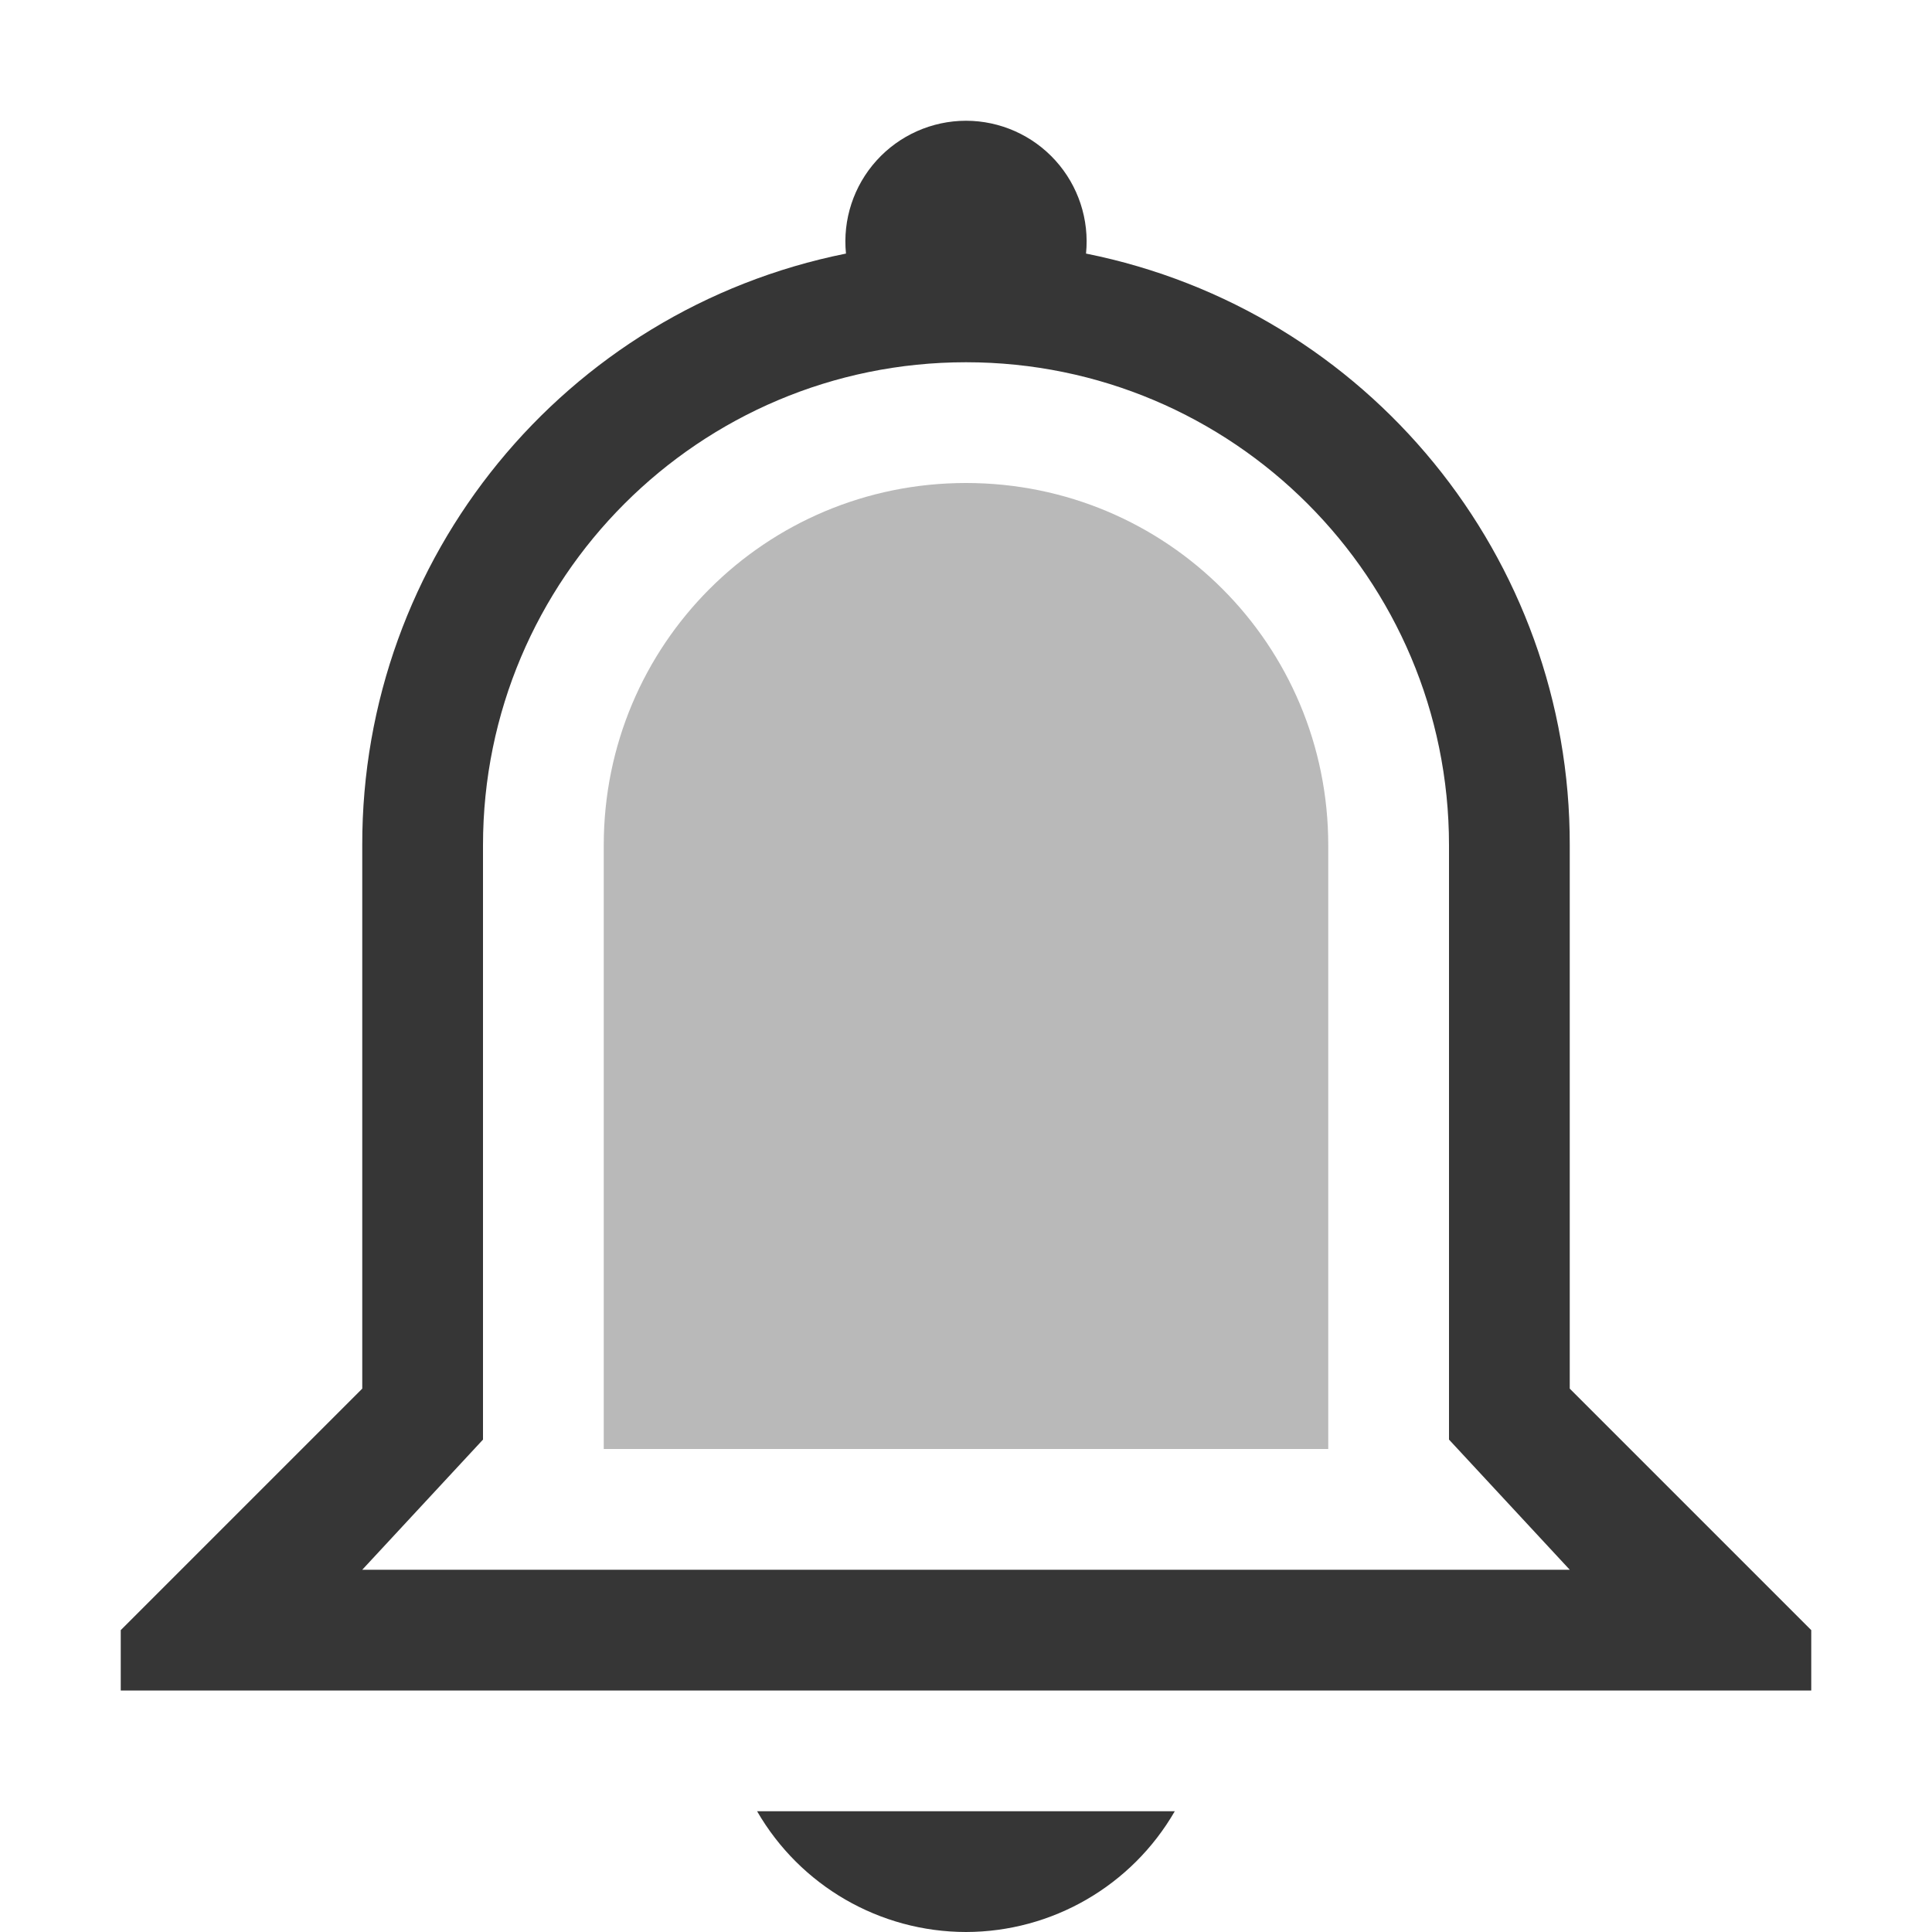
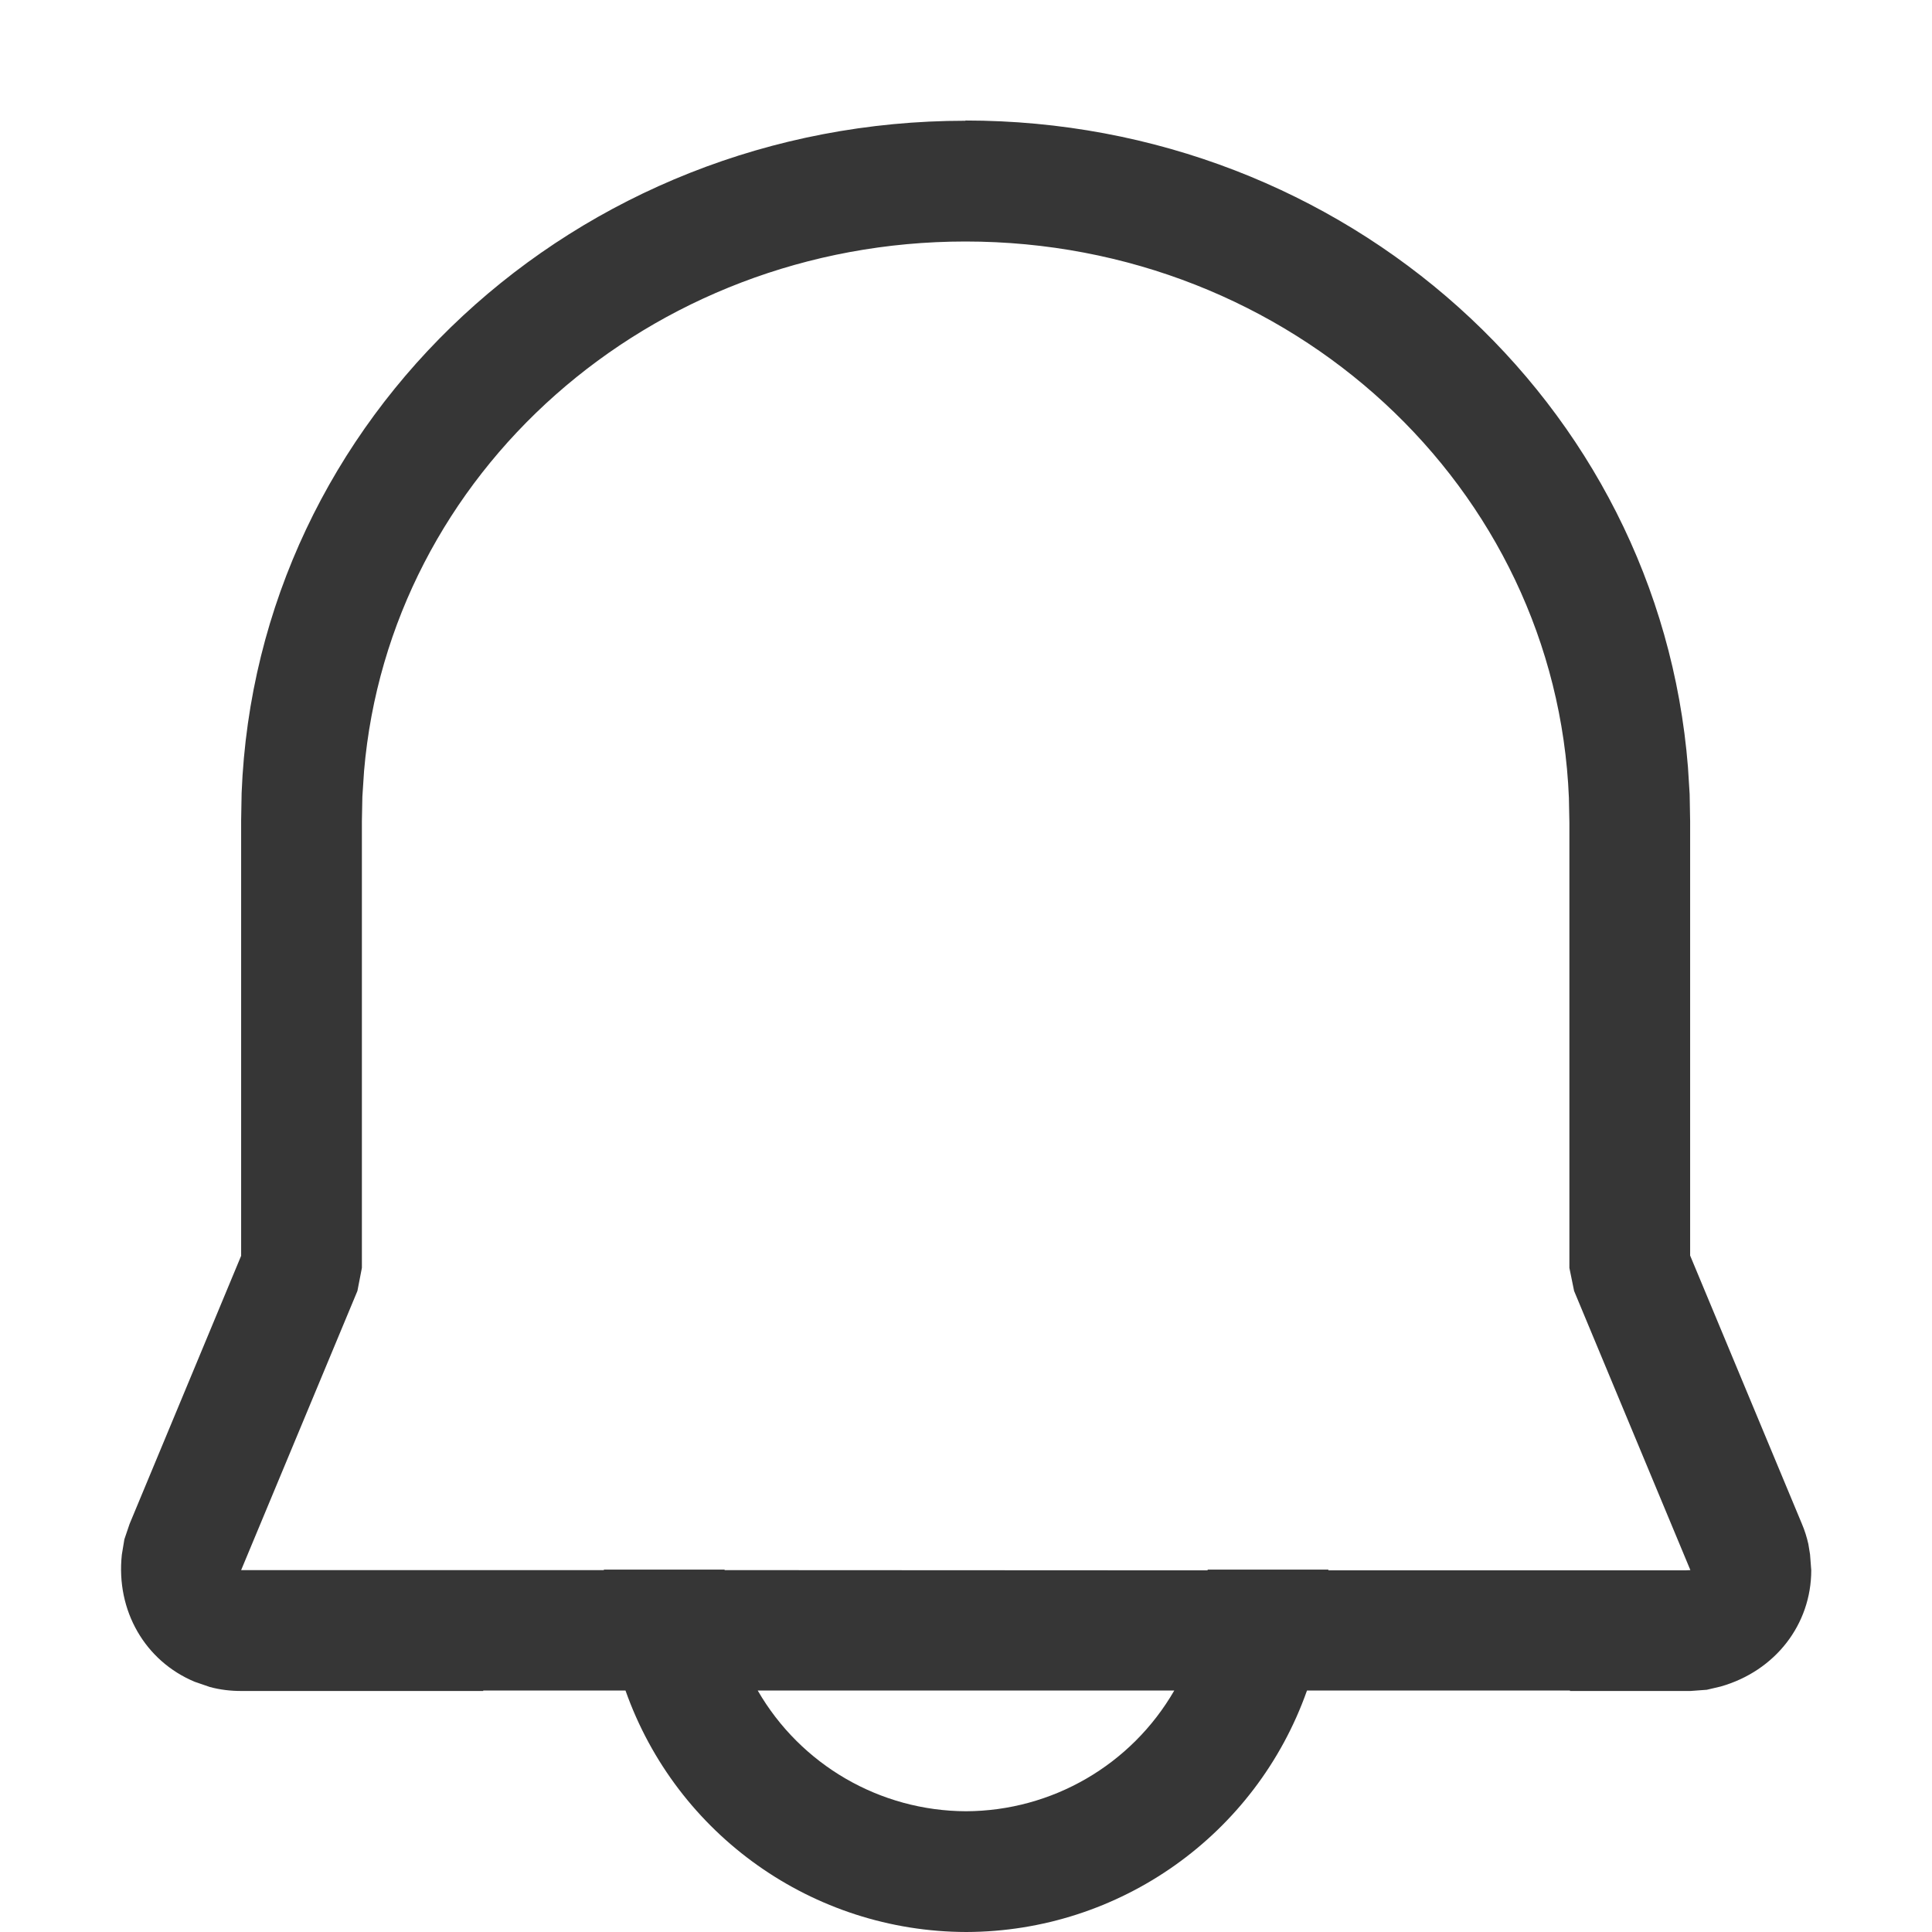
<svg xmlns="http://www.w3.org/2000/svg" width="16" height="16" version="1.1" viewBox="0 0 16 16">
-   <path d="m8 1a1 1 0 0 0-0.994 1.1 4.988 4.988 0 0 0-4.006 4.9v4.5l-2 2v0.5h14v-0.5l-2-2v-4.5a4.987 4.987 0 0 0-4.006-4.9 1 1 0 0 0-0.994-1.1zm0 2a4 4 0 0 1 4 4v4.922l1 1.078h-10l1-1.078v-4.922a4 4 0 0 1 4-4zm-1.73 12a2 2 0 0 0 1.73 1 2 2 0 0 0 1.729-1z" fill="#363636" stroke-linecap="round" stroke-width="3" />
-   <path d="m8 4c-1.662 0-3 1.338-3 3v1 1 3h3 3v-3-1-1c0-1.662-1.338-3-3-3z" fill="#363636" opacity=".35" stroke-linecap="round" stroke-linejoin="round" stroke-width="2" />
+   <path d="m7.995 1c-3.227 0-5.872 2.451-5.994 5.568l-0.004 0.225v3.607l-0.924 2.221-0.043 0.127-0.021 0.127c-0.05 0.464 0.193 0.882 0.604 1.053l0.125 0.043c0.085 0.023 0.172 0.033 0.26 0.033h2.004v-0.004h1.178a3 3 0 0 0 2.822 2 3 3 0 0 0 2.822-2h2.178v0.004h0.998l0.135-0.01 0.115-0.027c0.453-0.129 0.75-0.515 0.75-0.963l-0.01-0.131-0.014-0.086c-0.013-0.057-0.03-0.112-0.053-0.166l-0.926-2.223v-3.596l-0.004-0.225-0.014-0.223c-0.24-3.021-2.835-5.356-5.984-5.356zm0 1c2.697 0 4.893 2.034 4.998 4.607l0.004 0.205v3.688l0.039 0.191 0.963 2.312-0.045 2e-3h-2.953a3 3 0 0 0 0-0.006h-1a2 2 0 0 1 0 0.006l-4-2e-3a2 2 0 0 1 0-0.004h-1a3 3 0 0 0 0 0.004h-3.004l0.963-2.312 0.037-0.191v-3.697l0.004-0.205 0.014-0.213c0.21-2.461 2.358-4.385 4.981-4.385zm-1.719 12h3.449a2 2 0 0 1-1.725 1 2 2 0 0 1-1.725-1z" fill="#363636" />
</svg>
